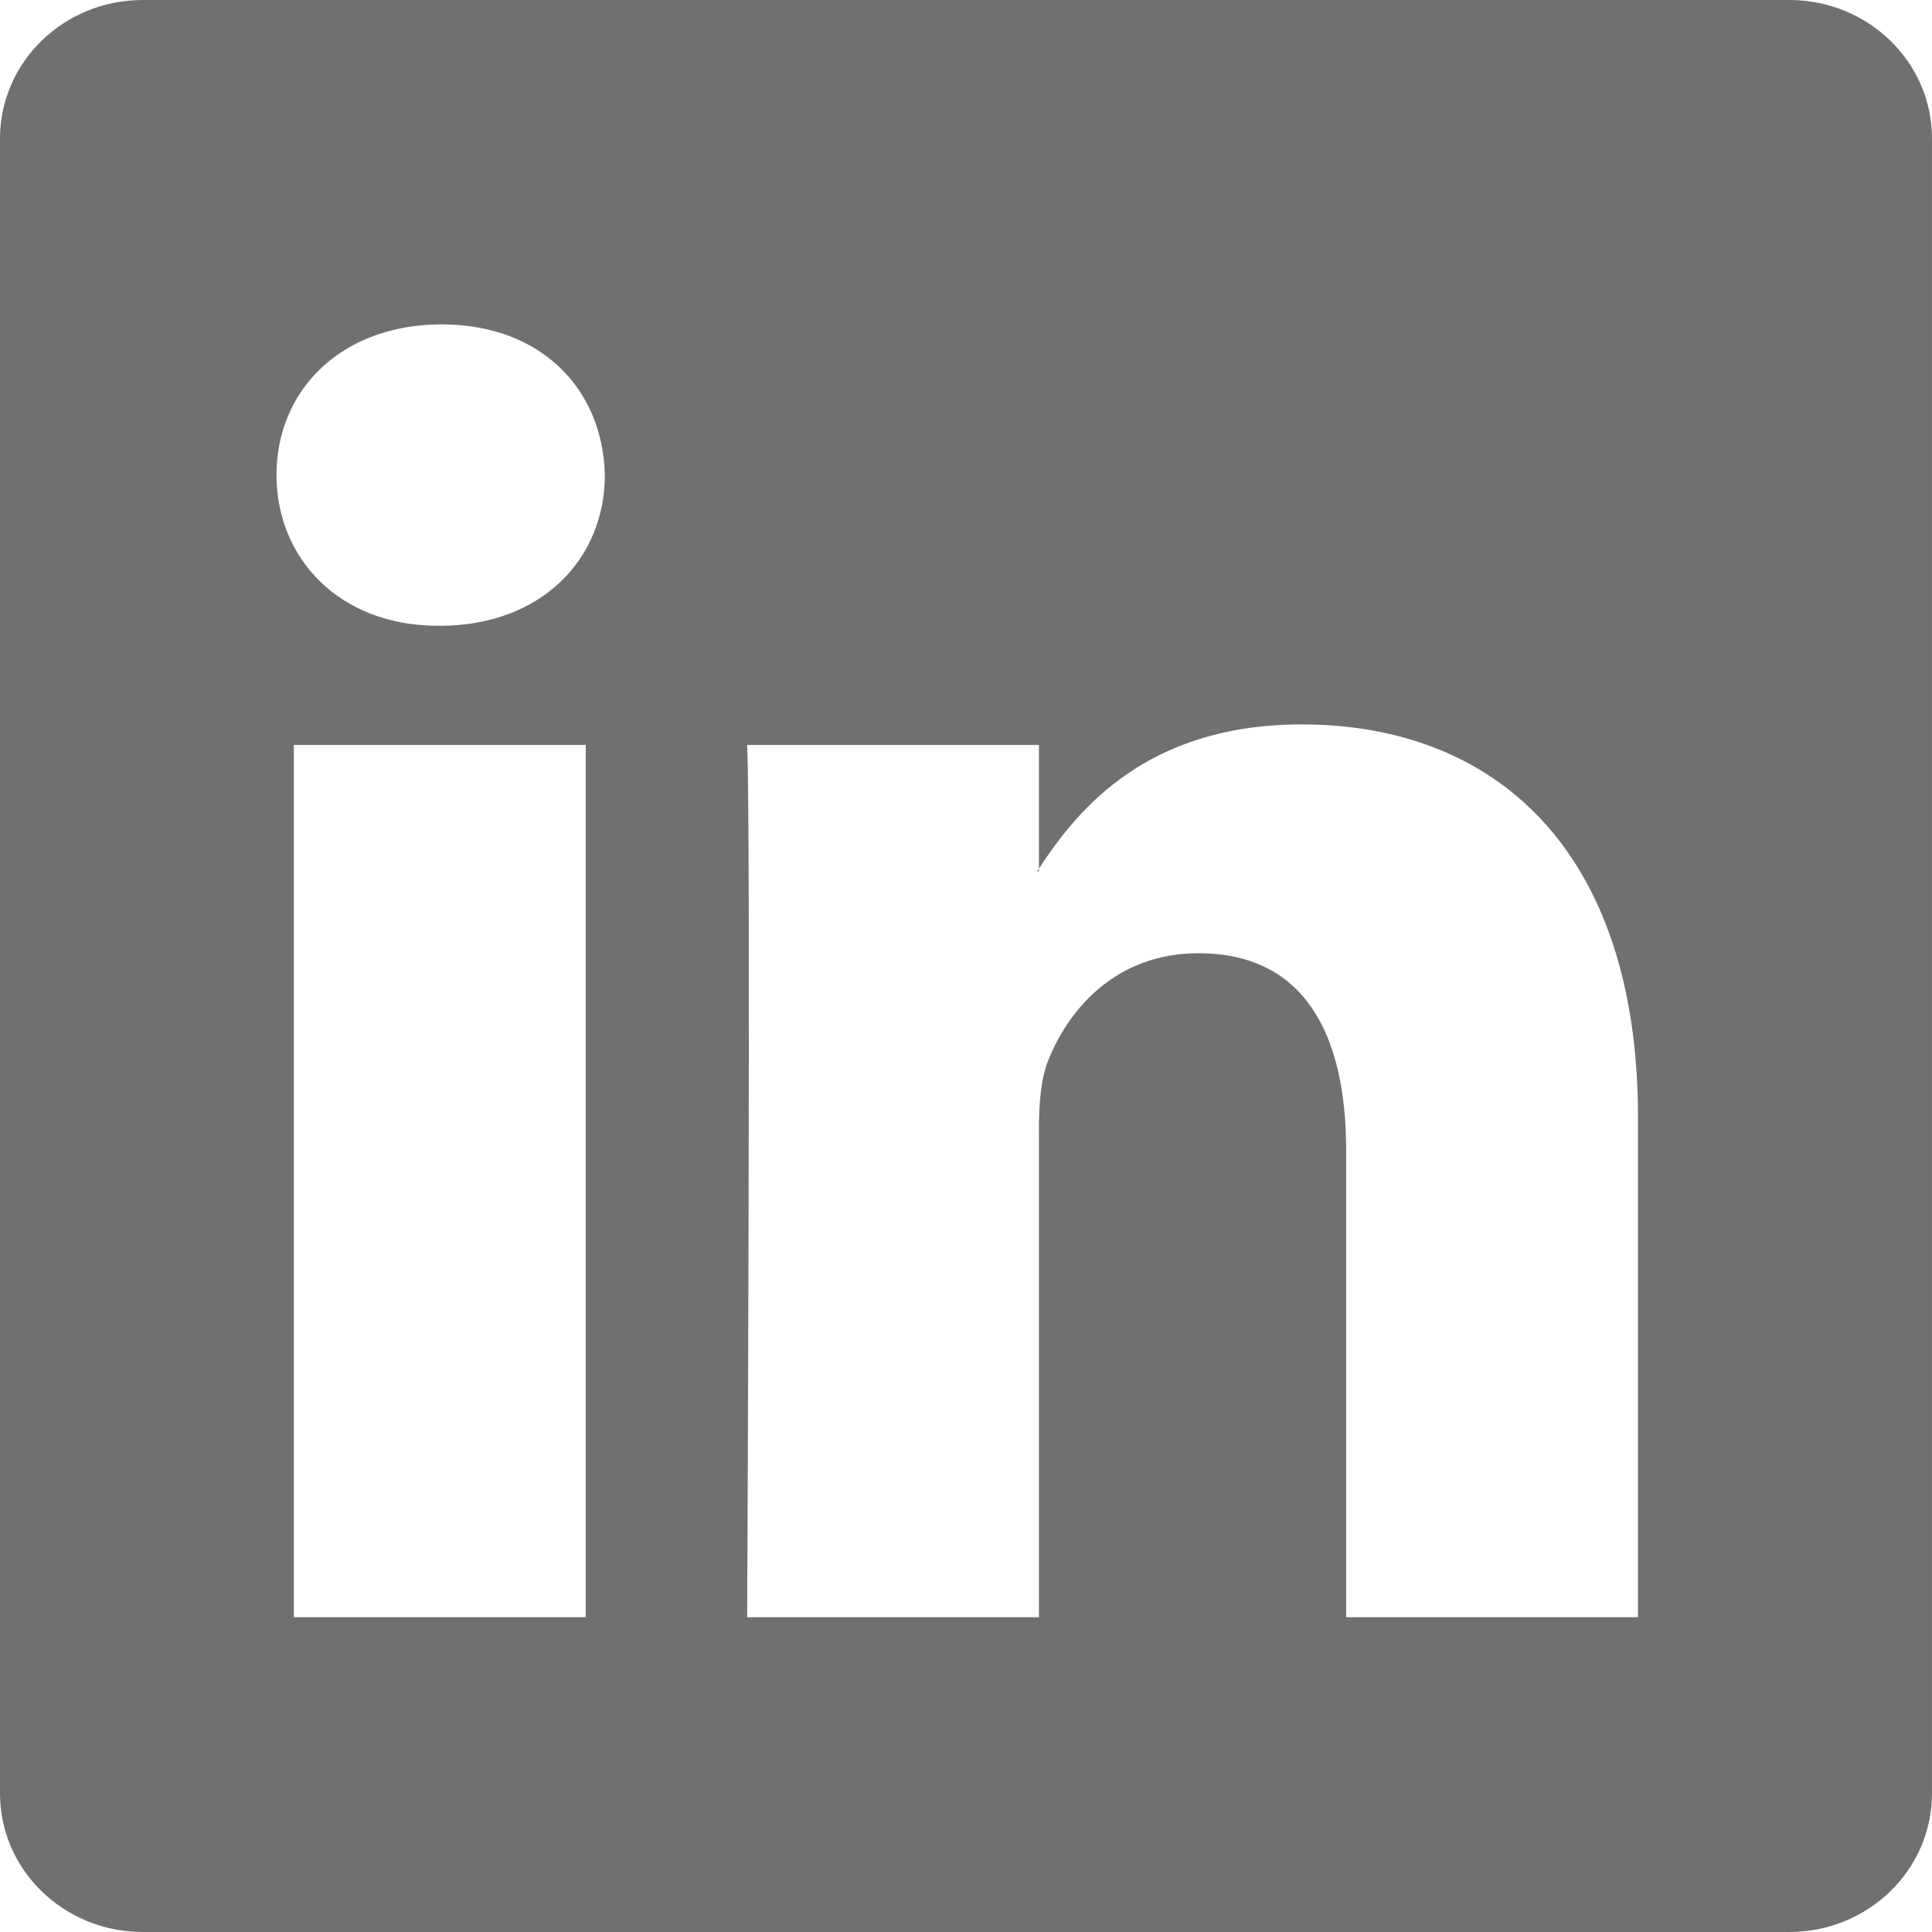
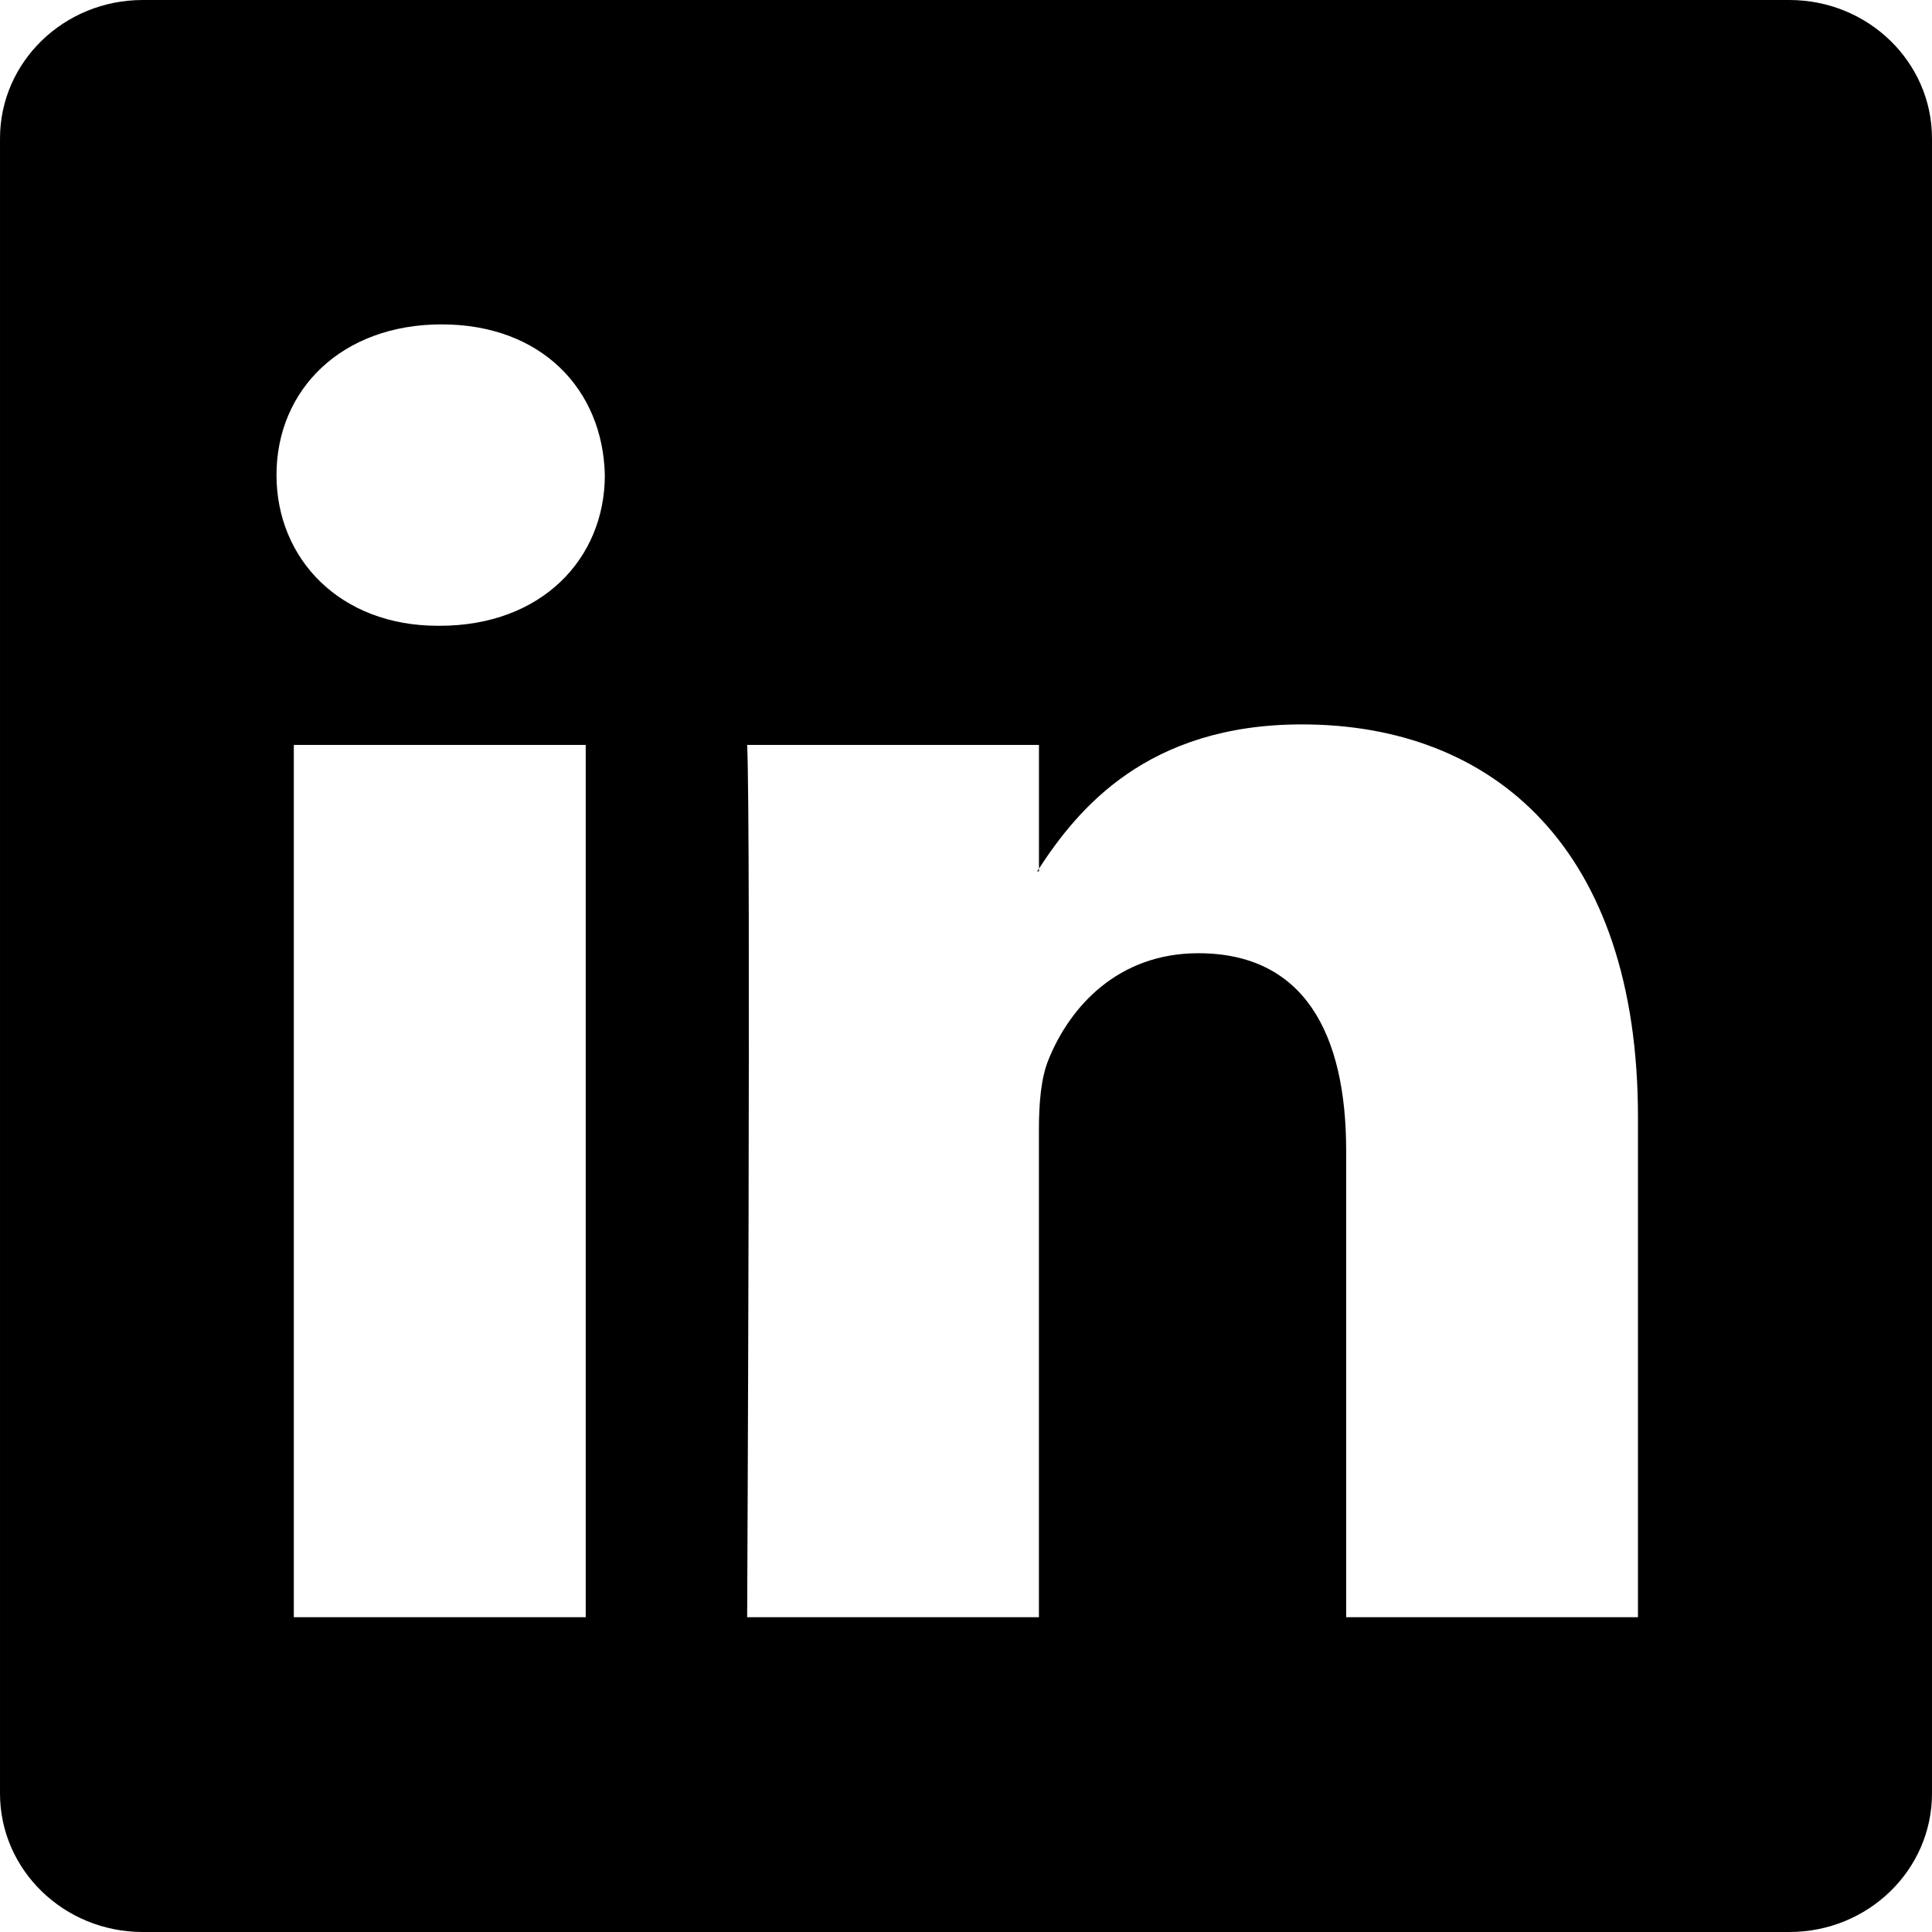
- <svg xmlns="http://www.w3.org/2000/svg" fill="#707070" version="1.1" id="Capa_1" x="0px" y="0px" width="430.117px" height="430.118px" viewBox="0 0 430.117 430.118" style="enable-background:new 0 0 430.117 430.118;" xml:space="preserve">
+ <svg xmlns="http://www.w3.org/2000/svg" fill="#000000" version="1.1" id="Capa_1" x="0px" y="0px" width="430.117px" height="430.118px" viewBox="0 0 430.117 430.118" style="enable-background:new 0 0 430.117 430.118;" xml:space="preserve">
  <g>
    <path id="LinkedIn__x28_alt_x29_" d="M398.355,0H31.782C14.229,0,0.002,13.793,0.002,30.817v368.471   c0,17.025,14.232,30.83,31.78,30.83h366.573c17.549,0,31.76-13.814,31.76-30.83V30.817C430.115,13.798,415.904,0,398.355,0z    M130.4,360.038H65.413V165.845H130.4V360.038z M97.913,139.315h-0.437c-21.793,0-35.92-14.904-35.92-33.563   c0-19.035,14.542-33.535,36.767-33.535c22.227,0,35.899,14.496,36.331,33.535C134.654,124.415,120.555,139.315,97.913,139.315z    M364.659,360.038h-64.966V256.138c0-26.107-9.413-43.921-32.907-43.921c-17.973,0-28.642,12.018-33.327,23.621   c-1.736,4.144-2.166,9.94-2.166,15.728v108.468h-64.954c0,0,0.85-175.979,0-194.192h64.964v27.531   c8.624-13.229,24.035-32.1,58.534-32.1c42.76,0,74.822,27.739,74.822,87.414V360.038z M230.883,193.99   c0.111-0.182,0.266-0.401,0.42-0.614v0.614H230.883z" />
  </g>
  <g>
</g>
  <g>
</g>
  <g>
</g>
  <g>
</g>
  <g>
</g>
  <g>
</g>
  <g>
</g>
  <g>
</g>
  <g>
</g>
  <g>
</g>
  <g>
</g>
  <g>
</g>
  <g>
</g>
  <g>
</g>
  <g>
</g>
</svg>
